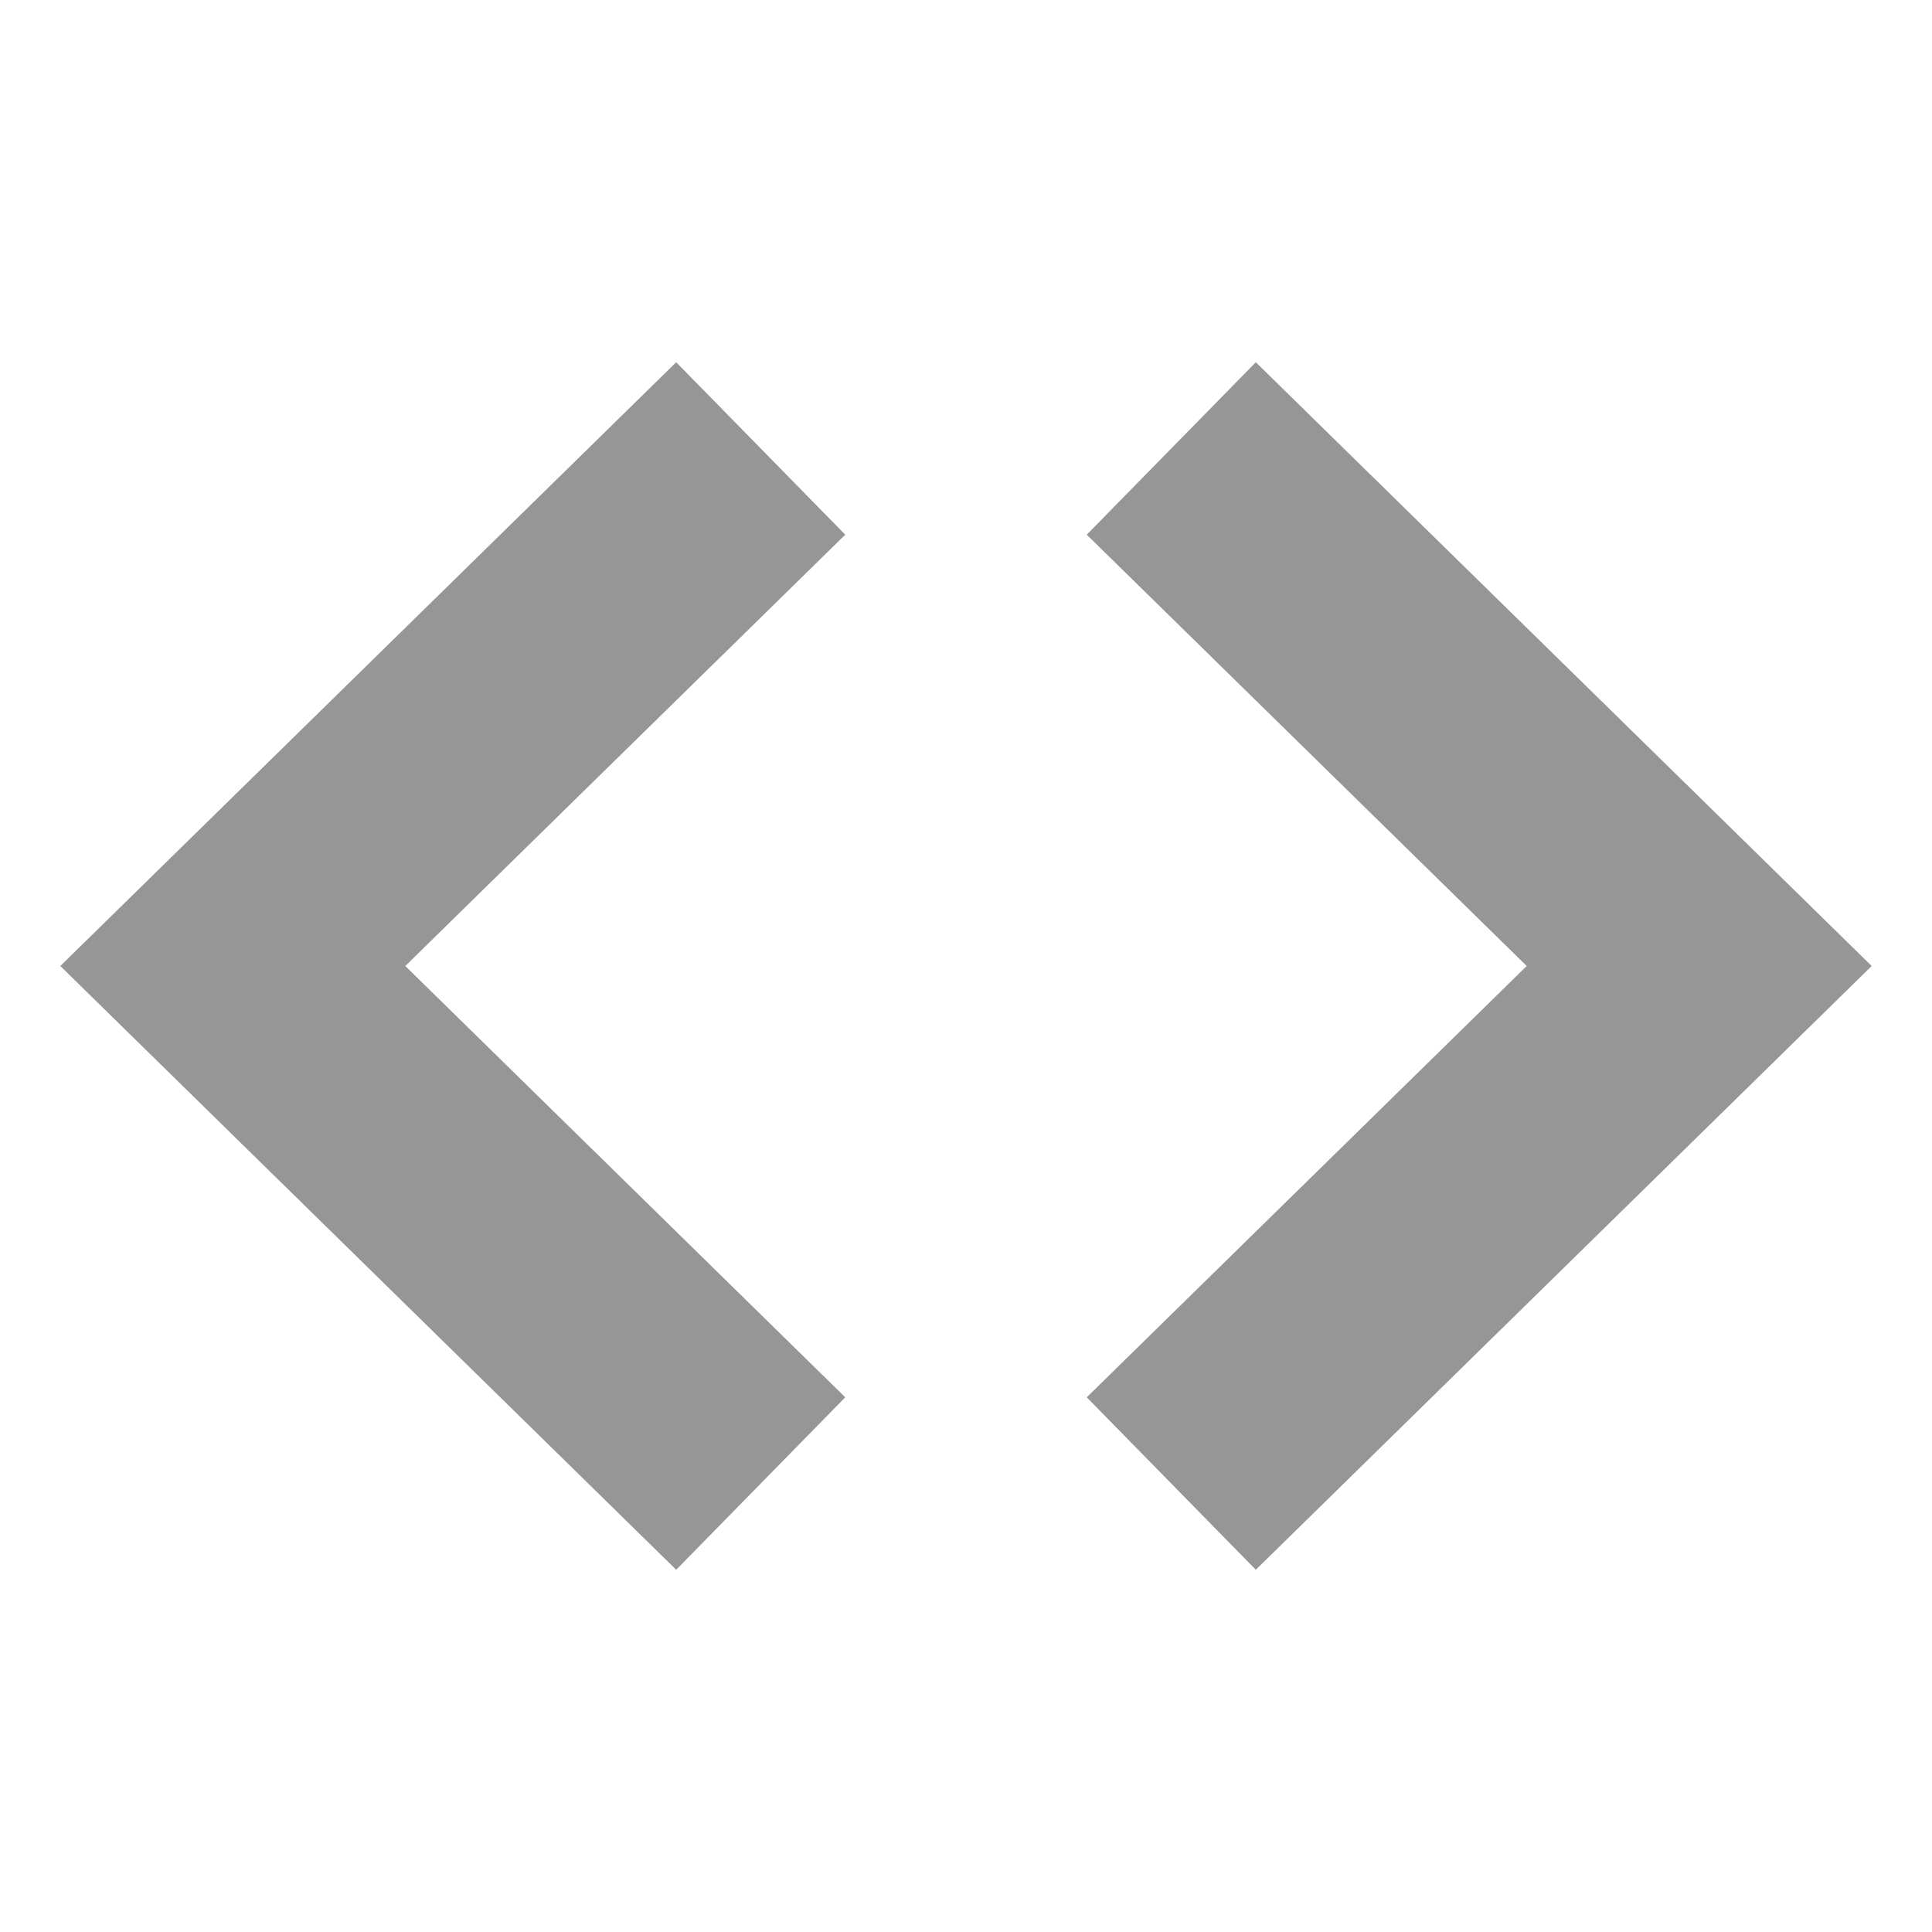
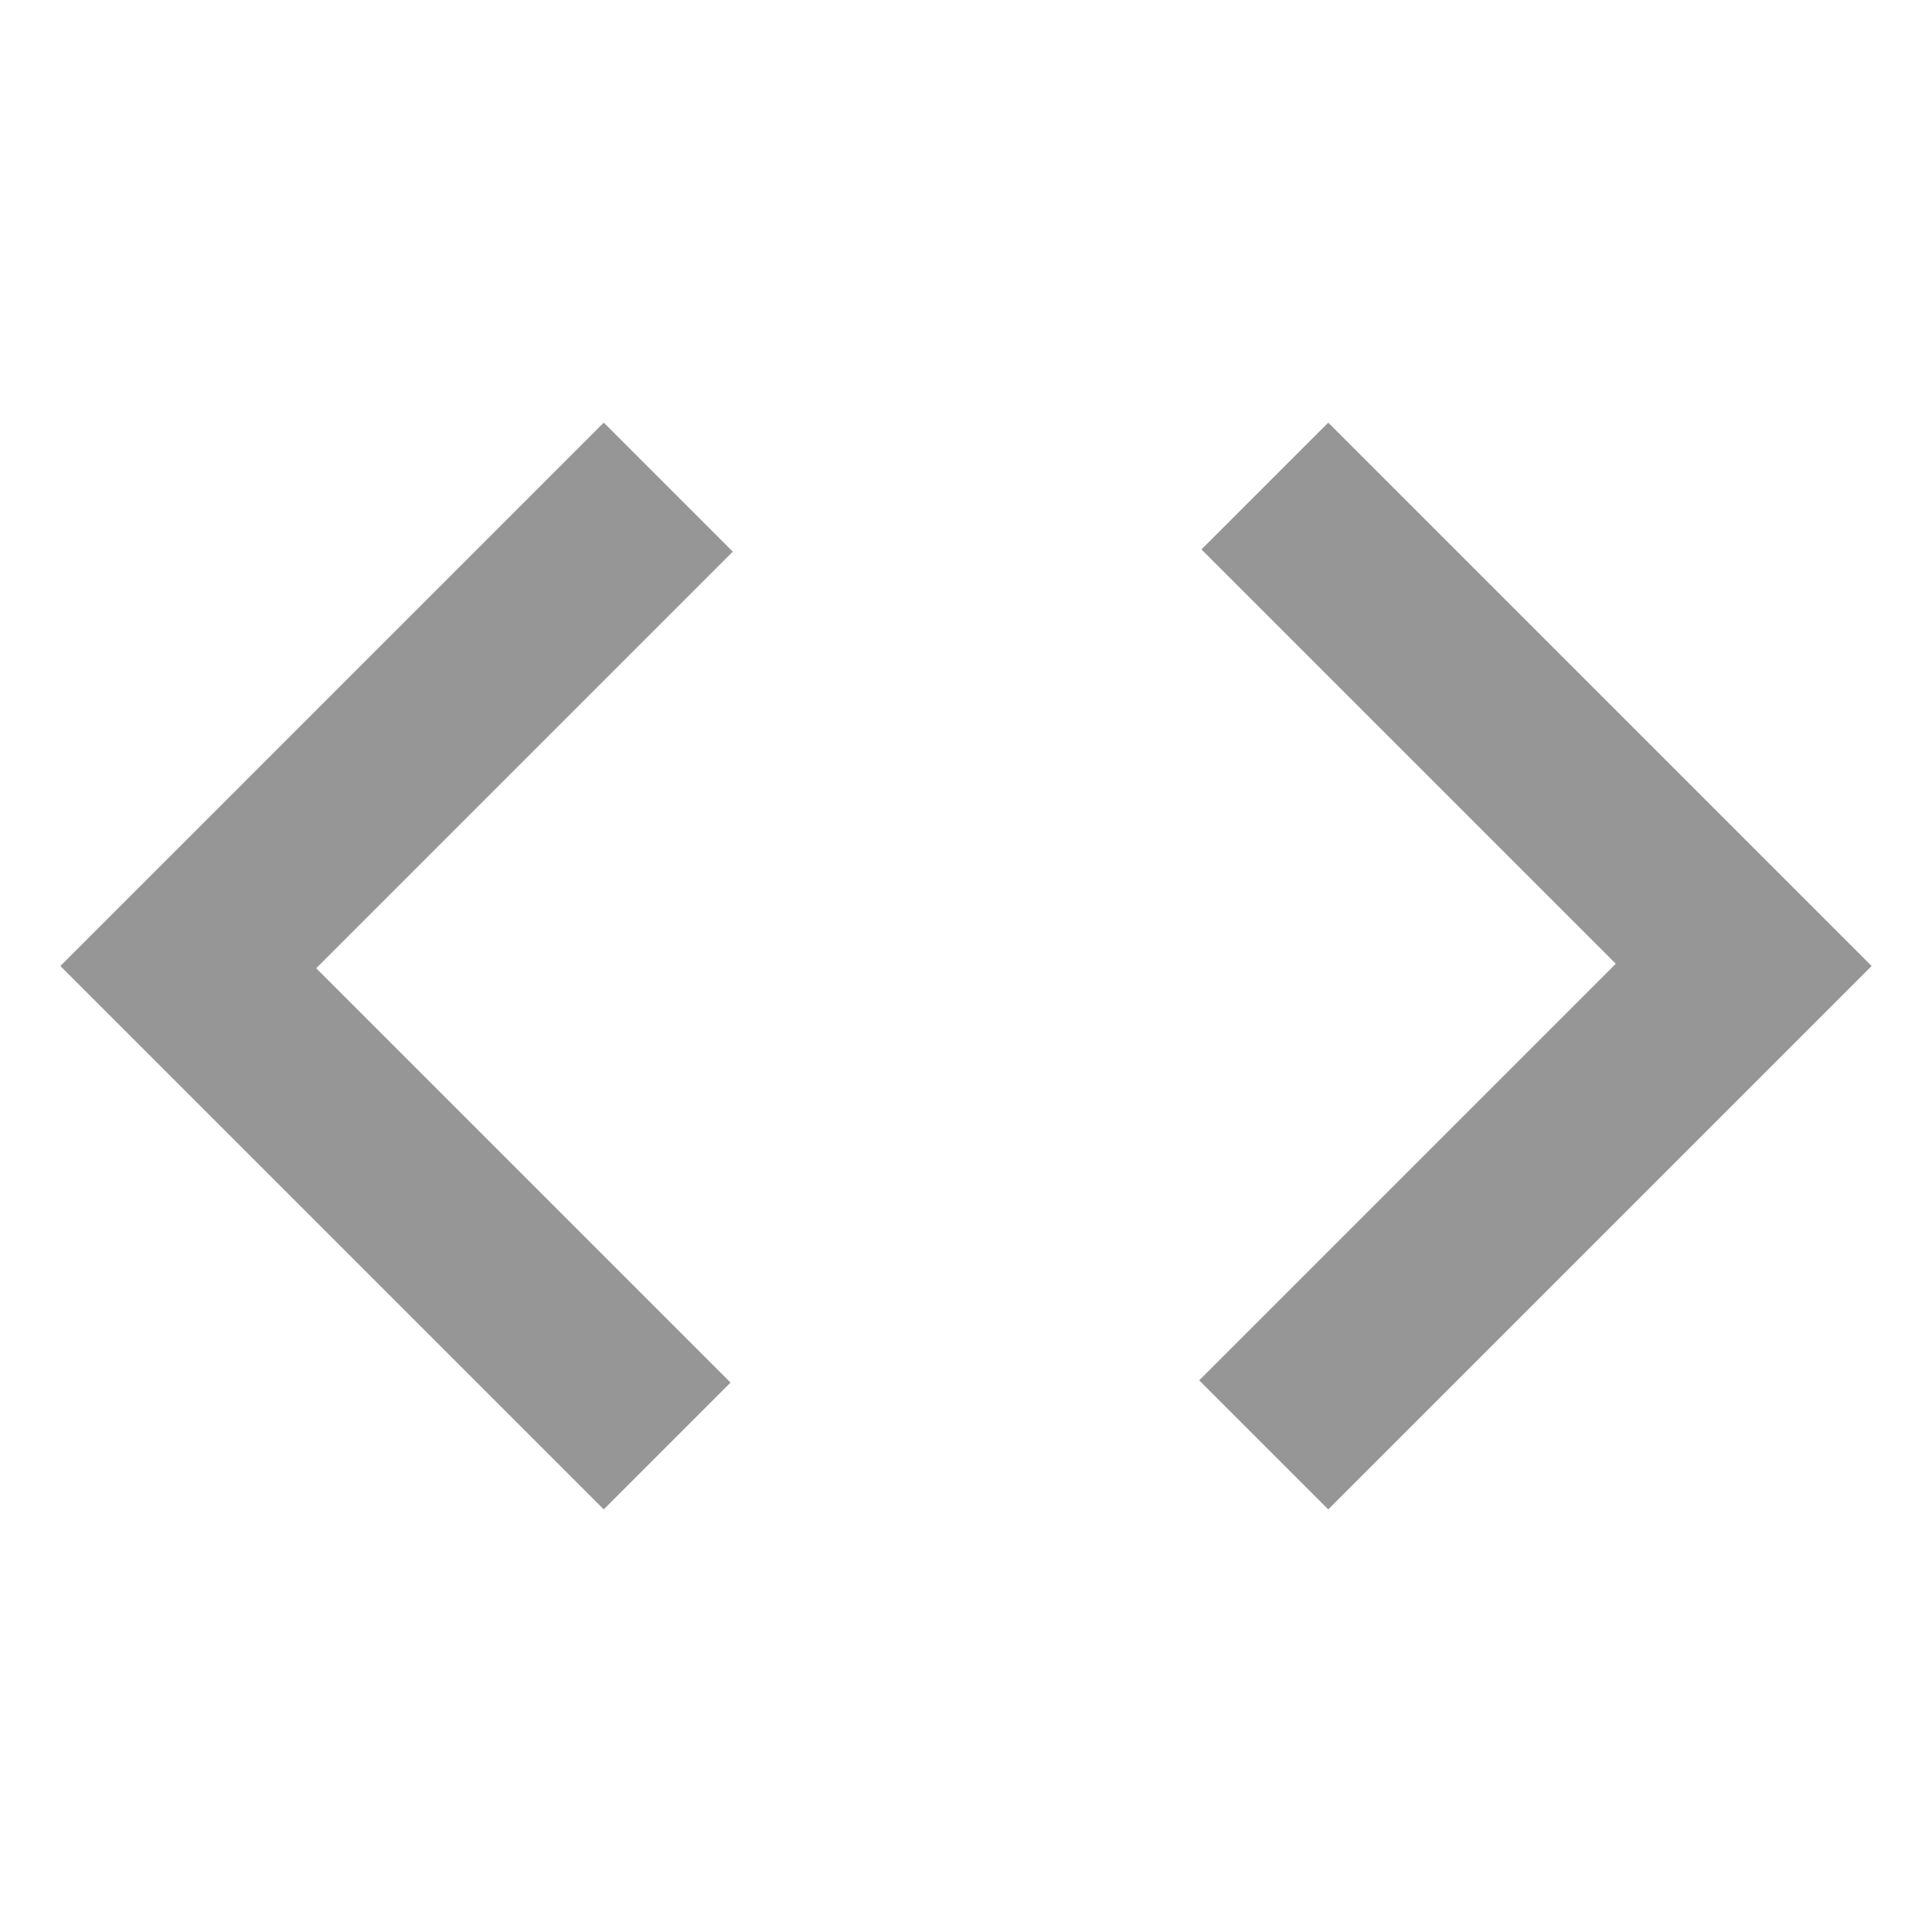
- <svg xmlns="http://www.w3.org/2000/svg" width="16" height="16" version="1.1" viewBox="0 0 16 16">
-   <g fill="none" stroke="#969696" stroke-width="2">
-     <path d="m6.3 3.714-4.372 4.286 4.372 4.286" />
-     <path d="m9.7 12.286 4.372-4.286-4.372-4.286" />
-   </g>
+ <svg xmlns="http://www.w3.org/2000/svg" viewBox="0 0 16 16" height="16" width="16" xml:space="preserve" style="fill-rule:evenodd;clip-rule:evenodd;stroke-linejoin:round;stroke-miterlimit:2">
+   <path d="m8 18-6-6 6-6 1.425 1.425-4.6 4.6L9.4 16.6 8 18Zm8 0-1.425-1.425 4.6-4.6L14.6 7.4 16 6l6 6-6 6Z" style="fill:#969696;fill-rule:nonzero" transform="matrix(.75 0 0 .75 -1 -1)" />
</svg>
